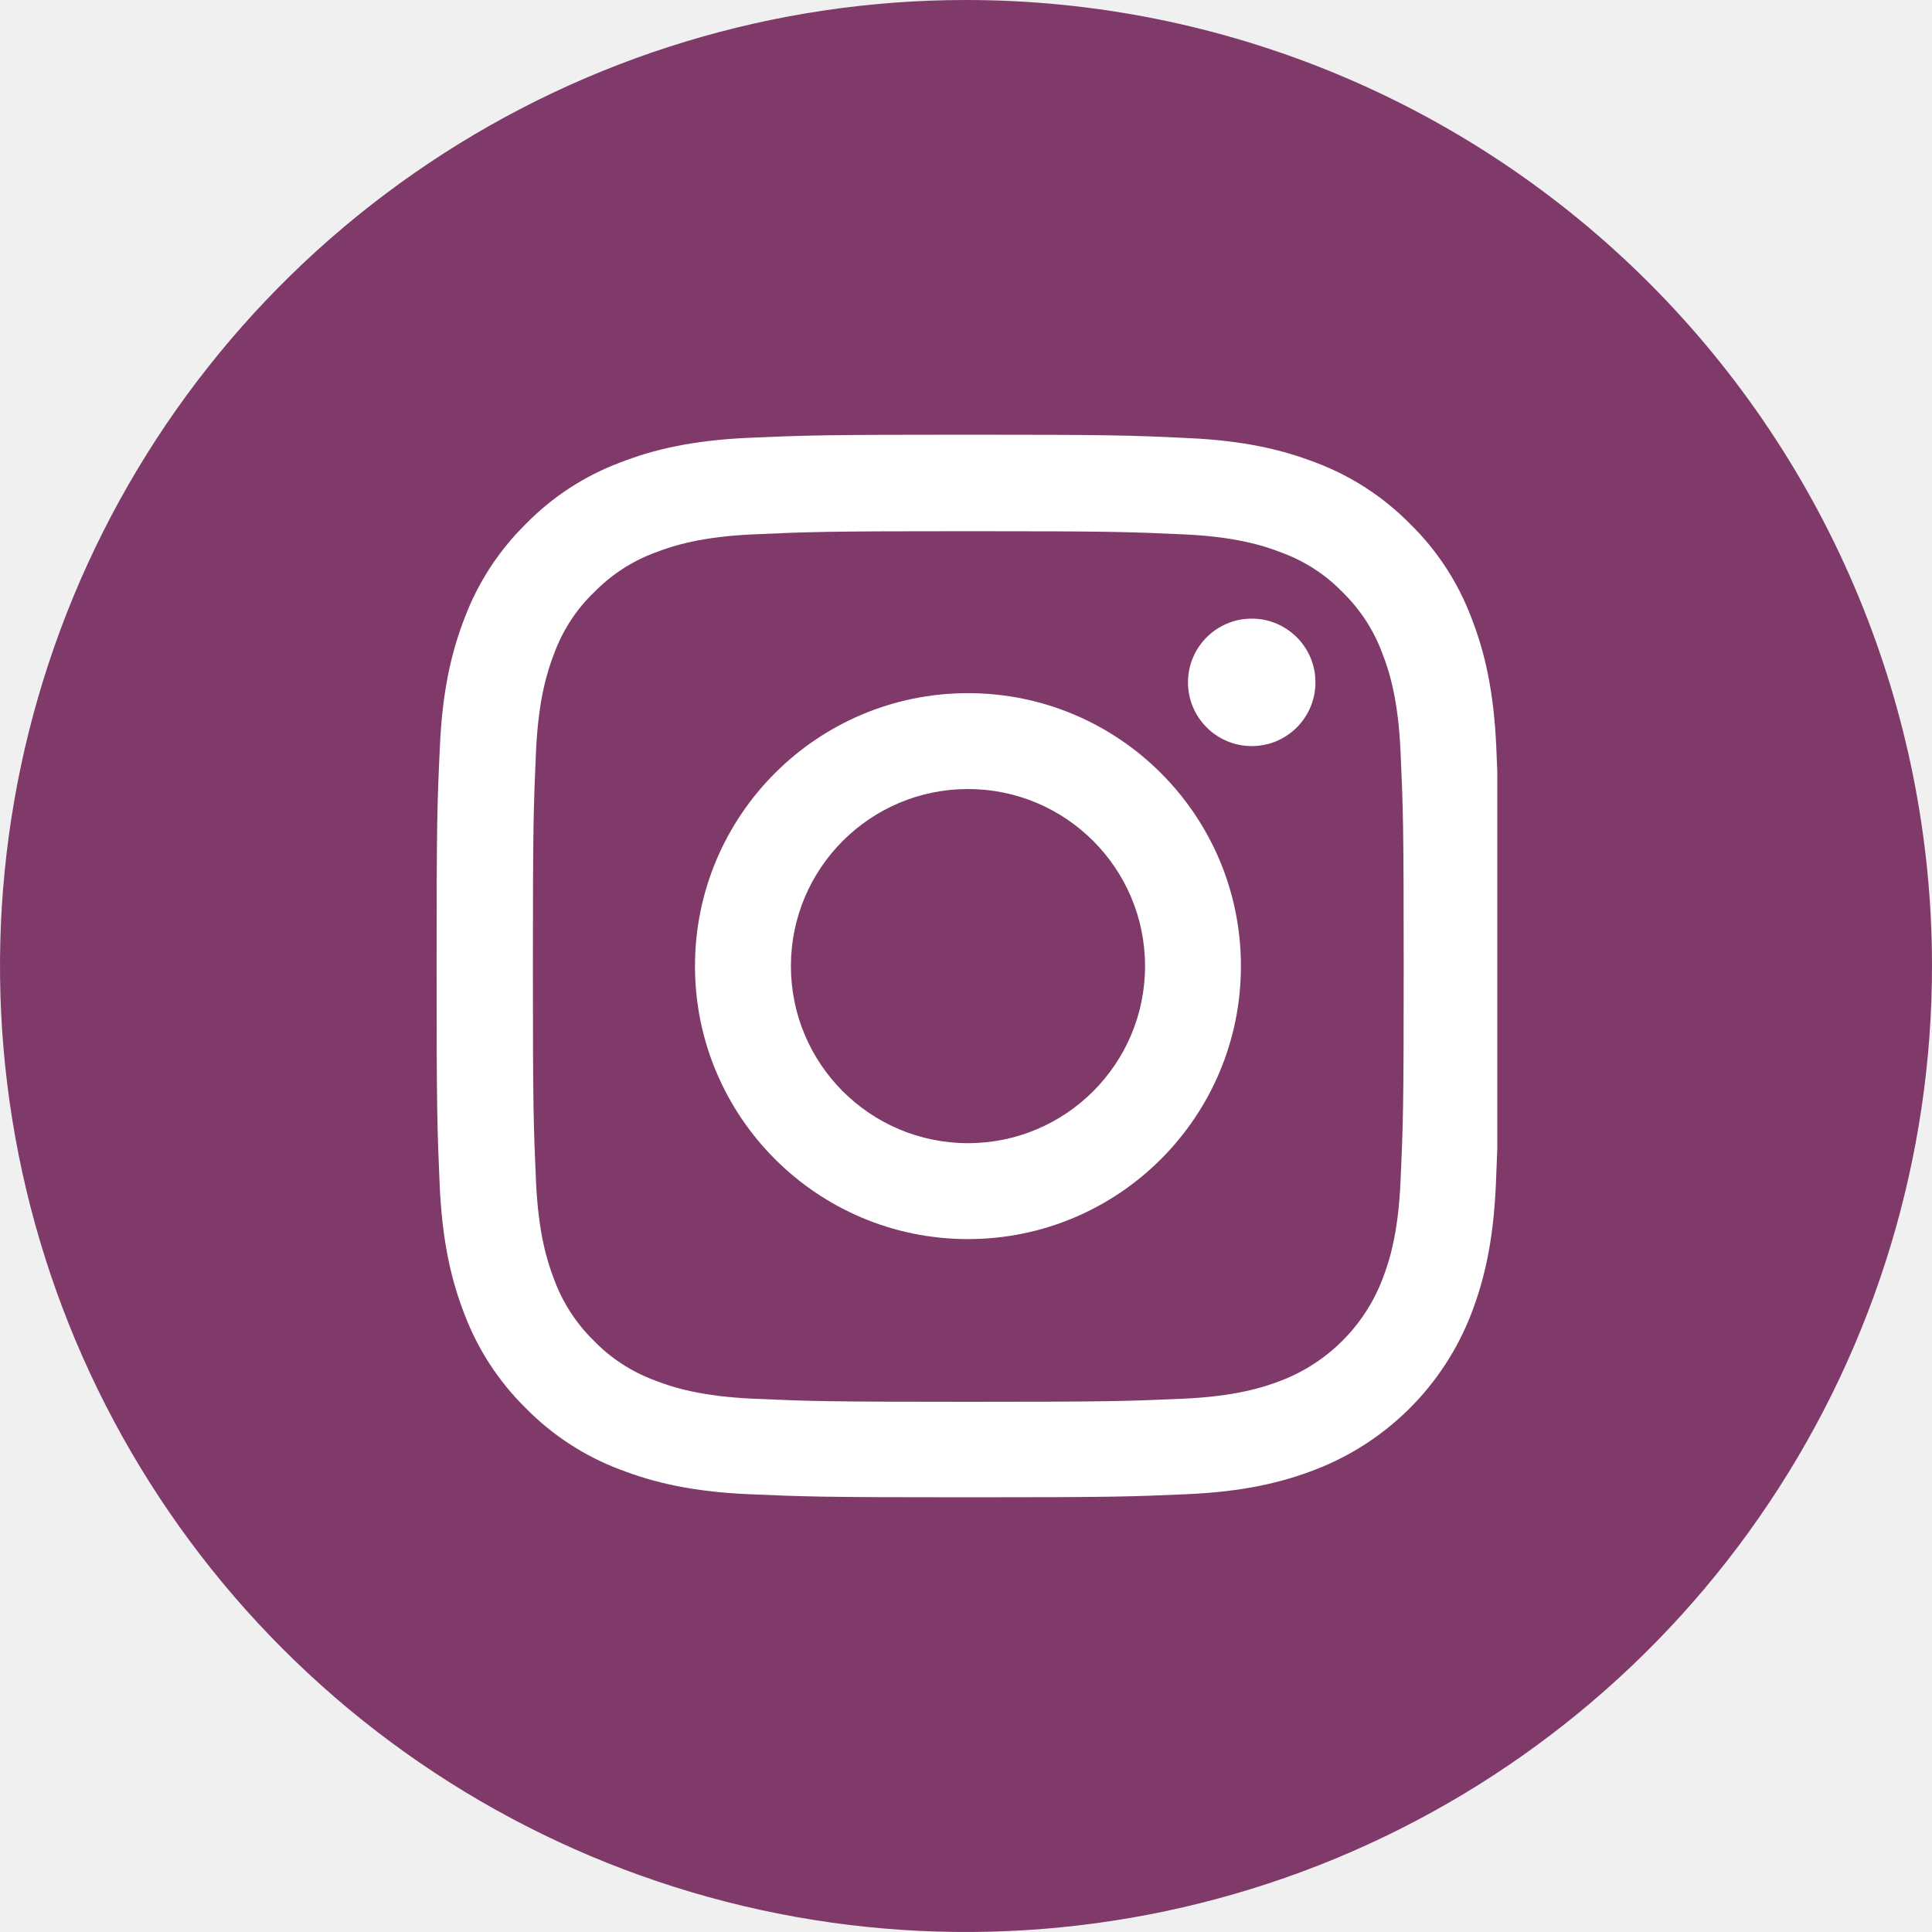
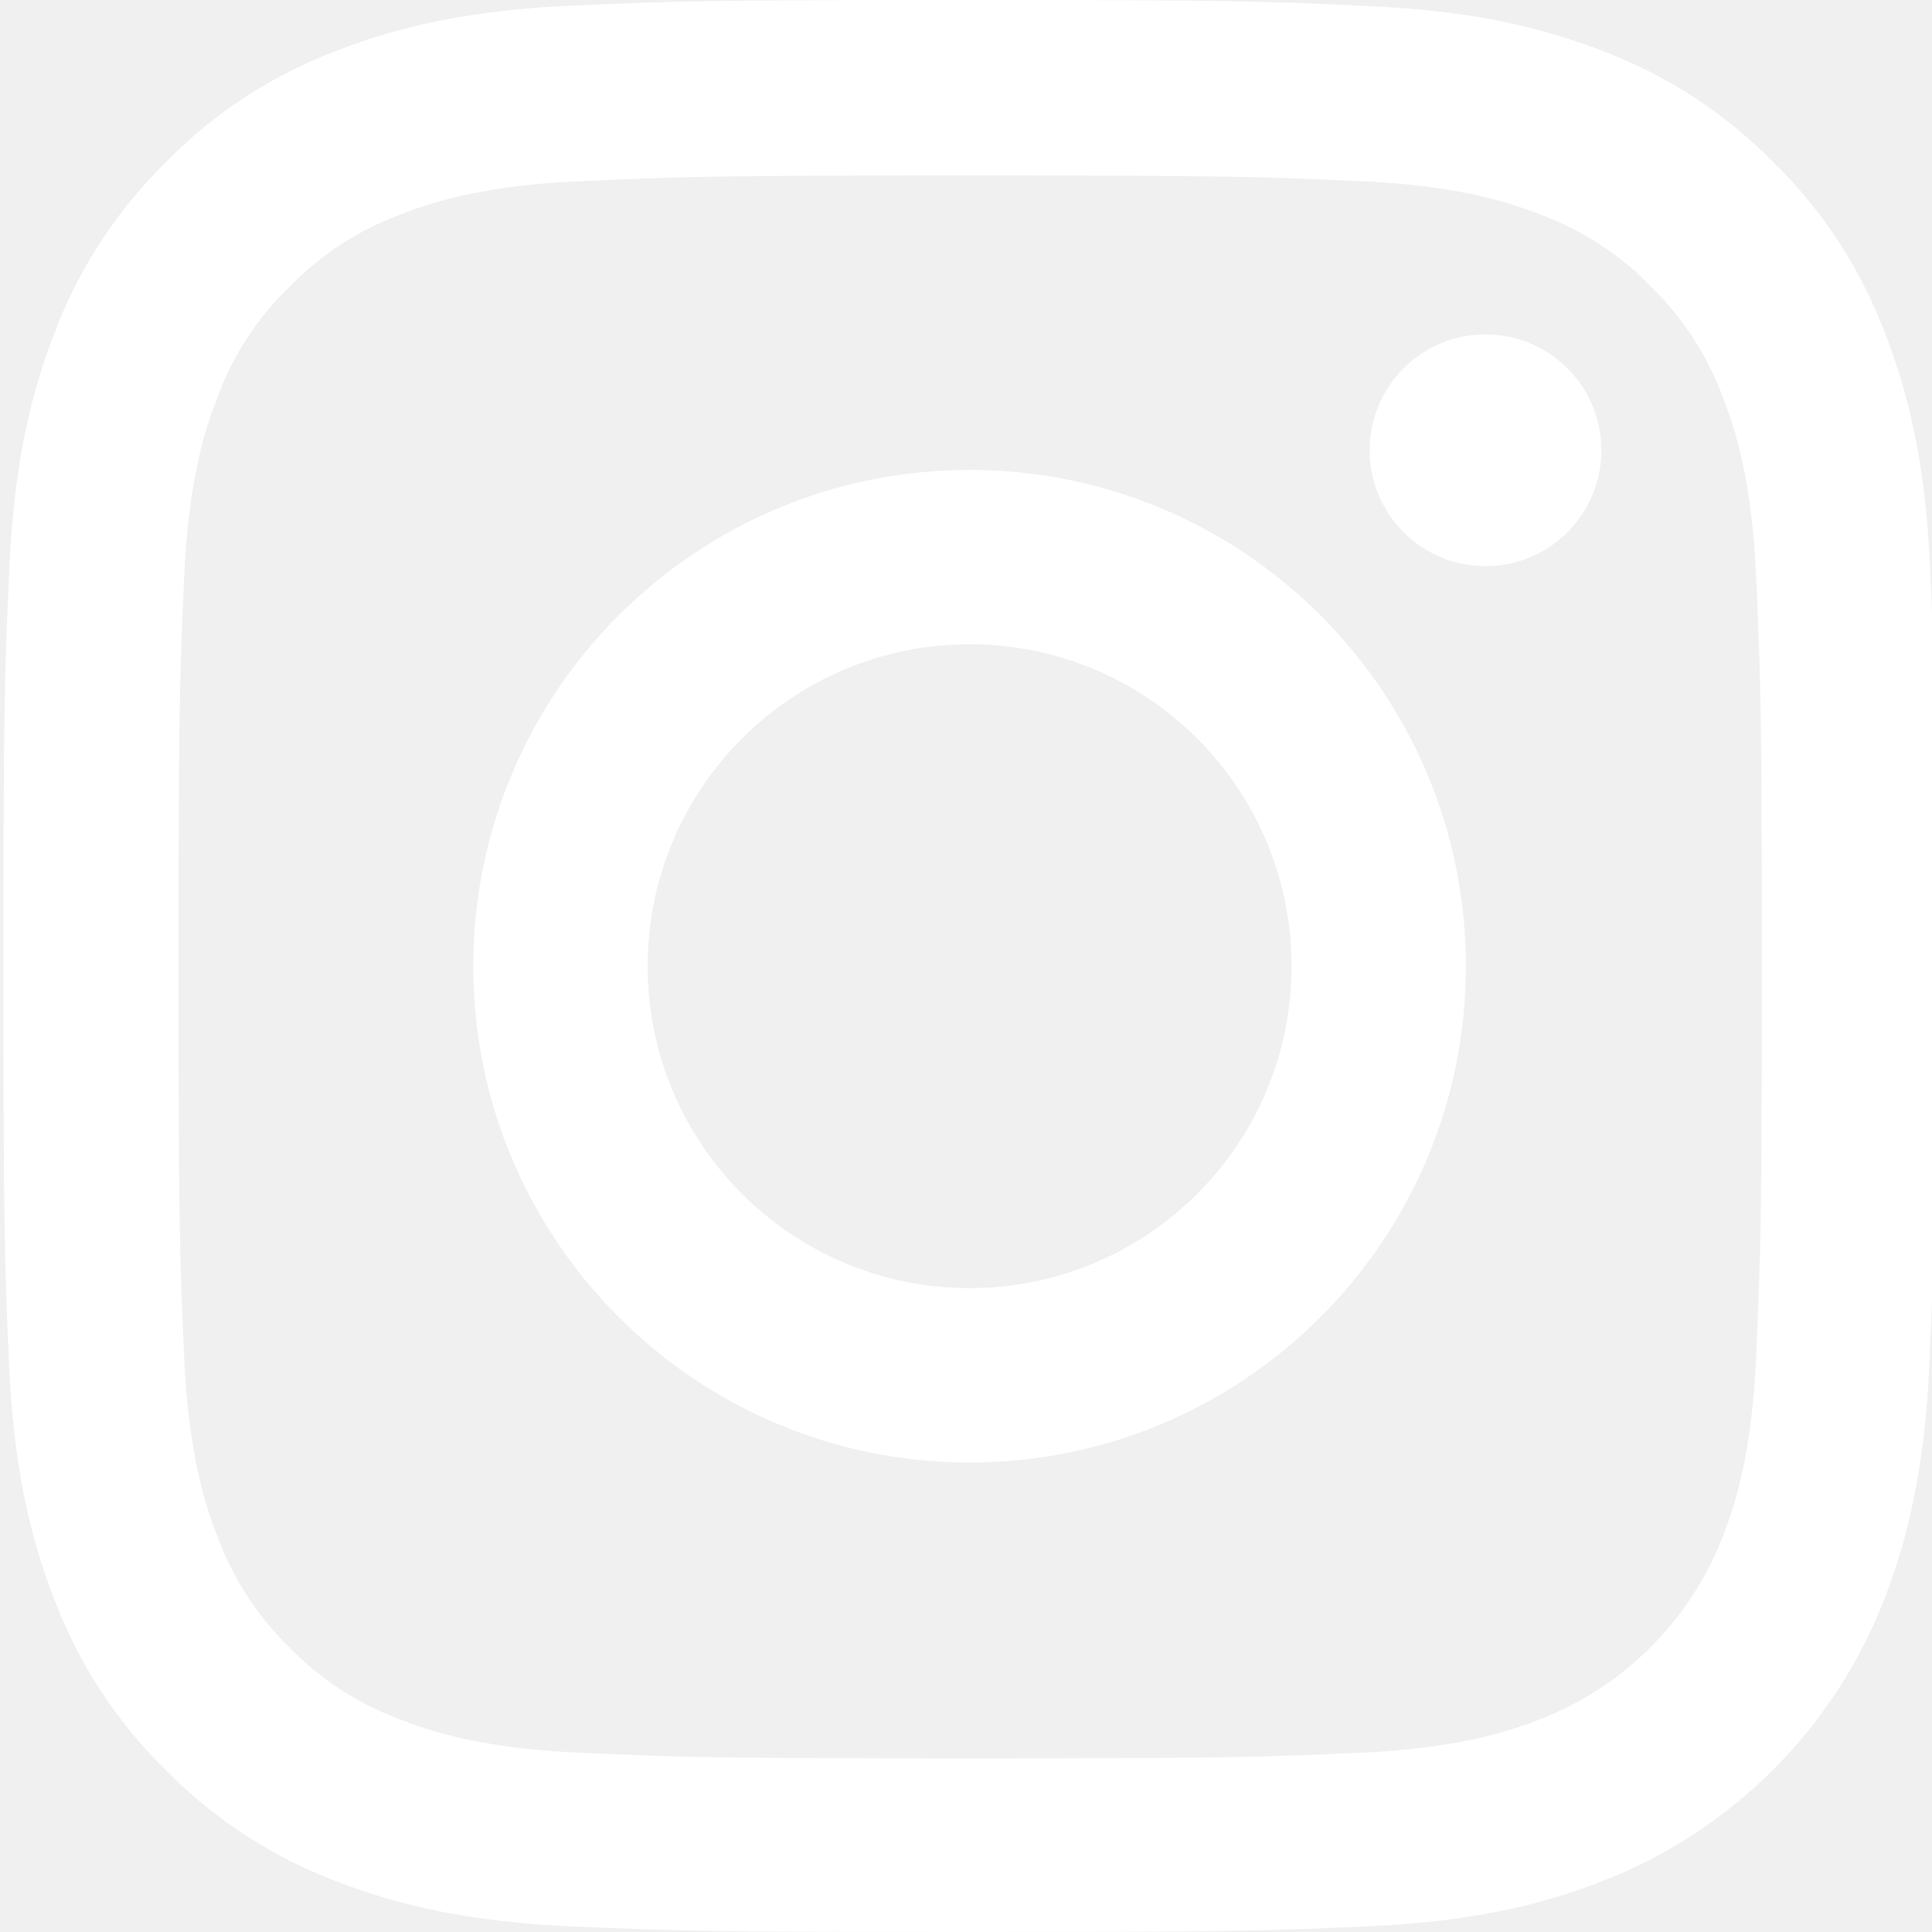
- <svg xmlns="http://www.w3.org/2000/svg" width="40" height="40" viewBox="0 0 40 40" fill="none">
-   <g clip-path="url(#clip0_1_2876)">
-     <path d="M20 0C16.044 0 12.178 1.173 8.889 3.371C5.6 5.568 3.036 8.692 1.522 12.346C0.009 16.001 -0.387 20.022 0.384 23.902C1.156 27.781 3.061 31.345 5.858 34.142C8.655 36.939 12.219 38.844 16.098 39.616C19.978 40.387 23.999 39.991 27.654 38.478C31.308 36.964 34.432 34.4 36.629 31.111C38.827 27.822 40 23.956 40 20C40 14.696 37.893 9.609 34.142 5.858C30.391 2.107 25.304 0 20 0Z" fill="#7F3A6A" />
-     <g clip-path="url(#clip1_1_2876)">
-       <path d="M30.979 15.468C30.927 14.299 30.738 13.495 30.467 12.799C30.188 12.06 29.758 11.398 29.195 10.848C28.645 10.289 27.979 9.855 27.248 9.58C26.548 9.309 25.748 9.12 24.579 9.069C23.402 9.013 23.028 9 20.041 9C17.054 9 16.68 9.013 15.507 9.064C14.338 9.116 13.534 9.305 12.838 9.576C12.099 9.855 11.437 10.285 10.887 10.848C10.328 11.398 9.894 12.064 9.619 12.795C9.348 13.495 9.159 14.295 9.107 15.464C9.052 16.641 9.039 17.015 9.039 20.002C9.039 22.989 9.052 23.363 9.103 24.536C9.155 25.705 9.344 26.509 9.615 27.205C9.894 27.944 10.328 28.606 10.887 29.156C11.437 29.715 12.103 30.149 12.834 30.424C13.534 30.695 14.333 30.884 15.502 30.936C16.676 30.987 17.05 31 20.037 31C23.023 31 23.397 30.987 24.571 30.936C25.74 30.884 26.543 30.695 27.239 30.424C28.718 29.852 29.887 28.683 30.459 27.205C30.729 26.505 30.918 25.705 30.97 24.536C31.021 23.363 31.034 22.989 31.034 20.002C31.034 17.015 31.03 16.641 30.979 15.468ZM28.997 24.45C28.95 25.525 28.77 26.105 28.619 26.492C28.249 27.45 27.489 28.211 26.53 28.581C26.144 28.731 25.559 28.911 24.489 28.959C23.329 29.01 22.98 29.023 20.045 29.023C17.11 29.023 16.757 29.01 15.601 28.959C14.527 28.911 13.947 28.731 13.56 28.581C13.083 28.404 12.649 28.125 12.296 27.759C11.931 27.403 11.652 26.973 11.475 26.496C11.325 26.109 11.145 25.525 11.097 24.455C11.046 23.294 11.033 22.946 11.033 20.011C11.033 17.075 11.046 16.723 11.097 15.567C11.145 14.492 11.325 13.912 11.475 13.525C11.652 13.048 11.931 12.614 12.301 12.262C12.657 11.897 13.087 11.617 13.564 11.441C13.951 11.291 14.536 11.11 15.606 11.063C16.766 11.011 17.114 10.998 20.049 10.998C22.989 10.998 23.337 11.011 24.493 11.063C25.568 11.11 26.148 11.291 26.535 11.441C27.012 11.617 27.446 11.897 27.798 12.262C28.163 12.619 28.443 13.048 28.619 13.525C28.77 13.912 28.95 14.497 28.997 15.567C29.049 16.727 29.062 17.075 29.062 20.011C29.062 22.946 29.049 23.29 28.997 24.45Z" fill="white" />
-       <path d="M20.041 14.351C16.921 14.351 14.389 16.882 14.389 20.002C14.389 23.122 16.921 25.654 20.041 25.654C23.161 25.654 25.692 23.122 25.692 20.002C25.692 16.882 23.161 14.351 20.041 14.351ZM20.041 23.668C18.017 23.668 16.375 22.026 16.375 20.002C16.375 17.978 18.017 16.336 20.041 16.336C22.065 16.336 23.707 17.978 23.707 20.002C23.707 22.026 22.065 23.668 20.041 23.668Z" fill="white" />
-       <path d="M27.235 14.127C27.235 14.856 26.645 15.447 25.916 15.447C25.187 15.447 24.596 14.856 24.596 14.127C24.596 13.399 25.187 12.808 25.916 12.808C26.645 12.808 27.235 13.399 27.235 14.127Z" fill="white" />
-     </g>
+ <svg xmlns="http://www.w3.org/2000/svg" width="22" height="22" viewBox="0 0 22 22" fill="none">
+   <g clip-path="url(#clip0_1_2740)">
+     <path d="M21.979 6.468C21.927 5.299 21.738 4.495 21.467 3.799C21.188 3.06 20.758 2.398 20.195 1.848C19.645 1.289 18.979 0.855 18.248 0.58C17.548 0.309 16.748 0.12 15.579 0.069C14.402 0.013 14.028 0 11.041 0C8.054 0 7.68 0.013 6.507 0.064C5.338 0.116 4.534 0.305 3.838 0.576C3.099 0.855 2.437 1.285 1.887 1.848C1.328 2.398 0.894 3.064 0.619 3.795C0.348 4.495 0.159 5.295 0.107 6.464C0.052 7.641 0.039 8.015 0.039 11.002C0.039 13.989 0.052 14.363 0.103 15.536C0.155 16.705 0.344 17.509 0.615 18.205C0.894 18.944 1.328 19.606 1.887 20.156C2.437 20.715 3.103 21.149 3.834 21.424C4.534 21.695 5.333 21.884 6.503 21.936C7.676 21.987 8.05 22 11.037 22C14.024 22 14.397 21.987 15.571 21.936C16.74 21.884 17.543 21.695 18.239 21.424C19.718 20.852 20.887 19.683 21.459 18.205C21.729 17.505 21.918 16.705 21.97 15.536C22.021 14.363 22.034 13.989 22.034 11.002C22.034 8.015 22.03 7.641 21.979 6.468ZM19.997 15.45C19.95 16.525 19.77 17.105 19.619 17.492C19.249 18.45 18.489 19.211 17.53 19.581C17.143 19.731 16.559 19.911 15.489 19.959C14.329 20.01 13.98 20.023 11.045 20.023C8.11 20.023 7.757 20.01 6.601 19.959C5.527 19.911 4.947 19.731 4.56 19.581C4.083 19.404 3.649 19.125 3.296 18.759C2.931 18.403 2.652 17.973 2.475 17.496C2.325 17.109 2.145 16.525 2.097 15.455C2.046 14.294 2.033 13.946 2.033 11.011C2.033 8.075 2.046 7.723 2.097 6.567C2.145 5.493 2.325 4.912 2.475 4.526C2.652 4.048 2.931 3.614 3.301 3.262C3.657 2.897 4.087 2.617 4.564 2.441C4.951 2.291 5.536 2.11 6.606 2.063C7.766 2.011 8.114 1.998 11.049 1.998C13.989 1.998 14.337 2.011 15.493 2.063C16.568 2.11 17.148 2.291 17.535 2.441C18.012 2.617 18.446 2.897 18.798 3.262C19.163 3.619 19.443 4.048 19.619 4.526C19.77 4.912 19.95 5.497 19.997 6.567C20.049 7.727 20.062 8.075 20.062 11.011C20.062 13.946 20.049 14.29 19.997 15.45Z" fill="white" />
+     <path d="M11.041 5.351C7.921 5.351 5.389 7.882 5.389 11.002C5.389 14.122 7.921 16.654 11.041 16.654C14.161 16.654 16.692 14.122 16.692 11.002C16.692 7.882 14.161 5.351 11.041 5.351ZM11.041 14.668C9.017 14.668 7.375 13.027 7.375 11.002C7.375 8.978 9.017 7.336 11.041 7.336C13.065 7.336 14.707 8.978 14.707 11.002C14.707 13.027 13.065 14.668 11.041 14.668Z" fill="white" />
+     <path d="M18.235 5.127C18.235 5.856 17.645 6.447 16.916 6.447C16.187 6.447 15.596 5.856 15.596 5.127C15.596 4.398 16.187 3.808 16.916 3.808C17.645 3.808 18.235 4.398 18.235 5.127Z" fill="white" />
  </g>
  <defs>
-     <clipPath id="clip0_1_2876">
-       <rect width="40" height="40" fill="white" />
-     </clipPath>
-     <clipPath id="clip1_1_2876">
-       <rect width="22" height="22" fill="white" transform="translate(9 9)" />
+     <clipPath id="clip0_1_2740">
+       <rect width="22" height="22" fill="white" />
    </clipPath>
  </defs>
</svg>
